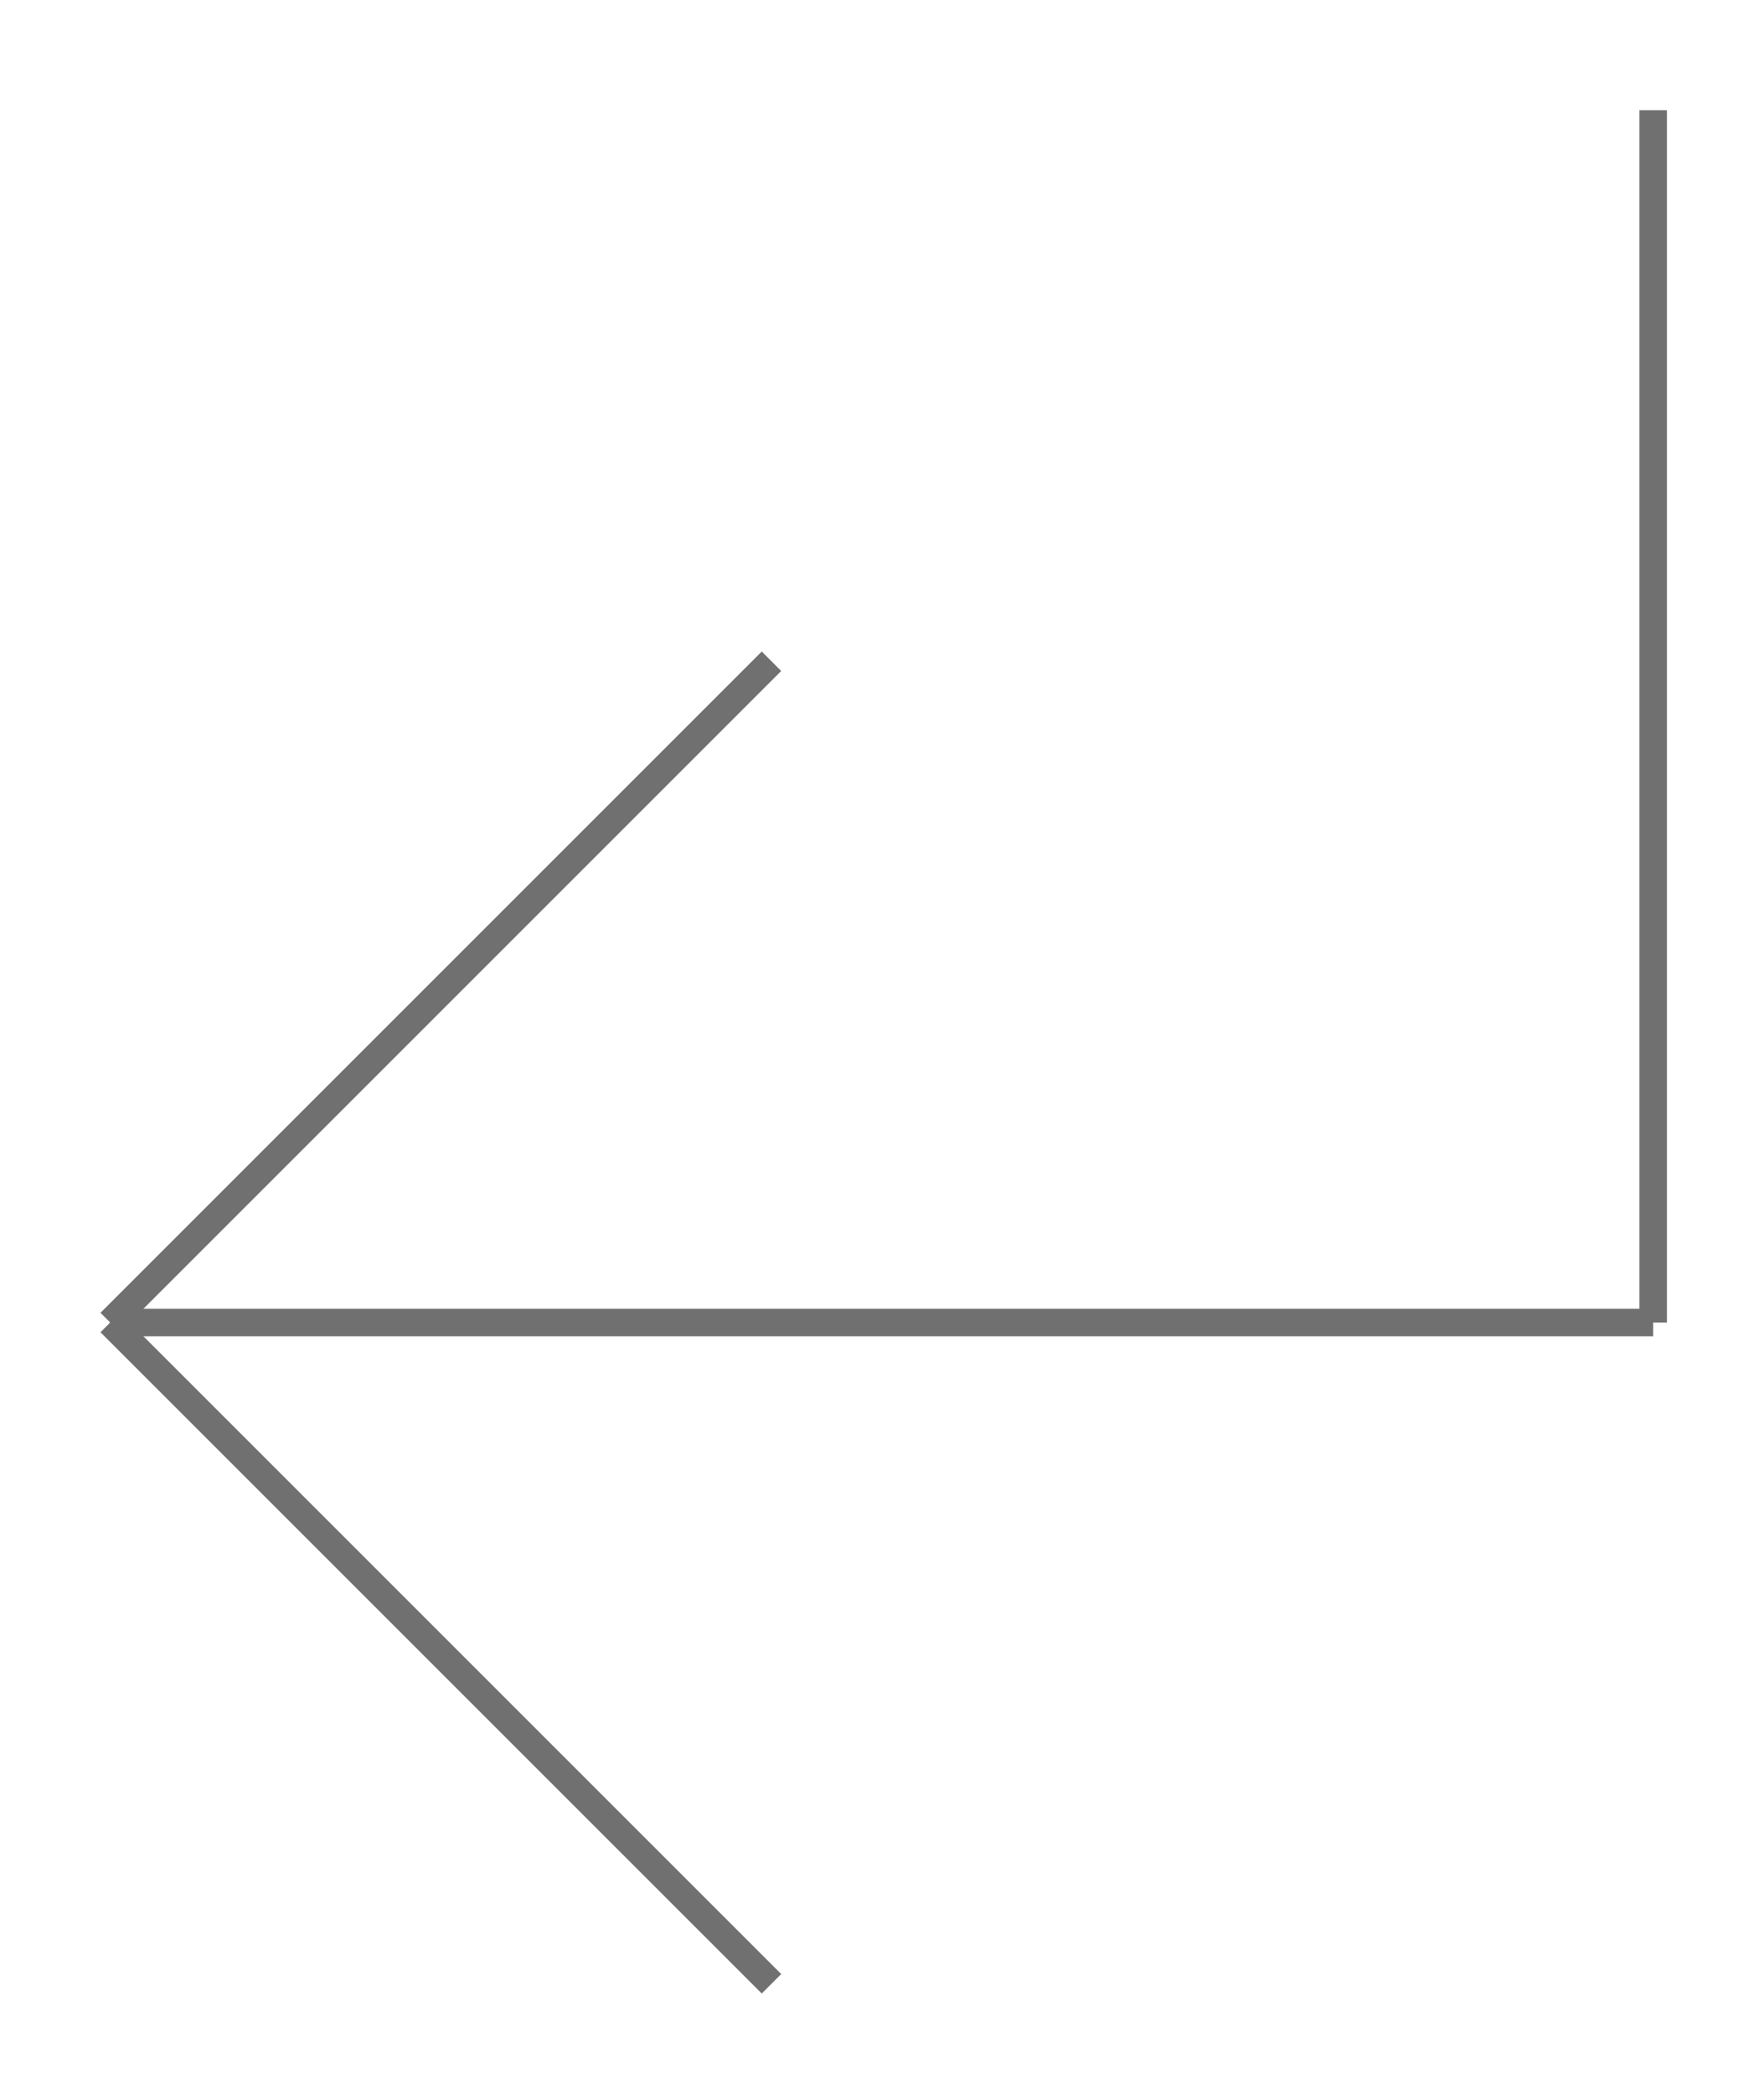
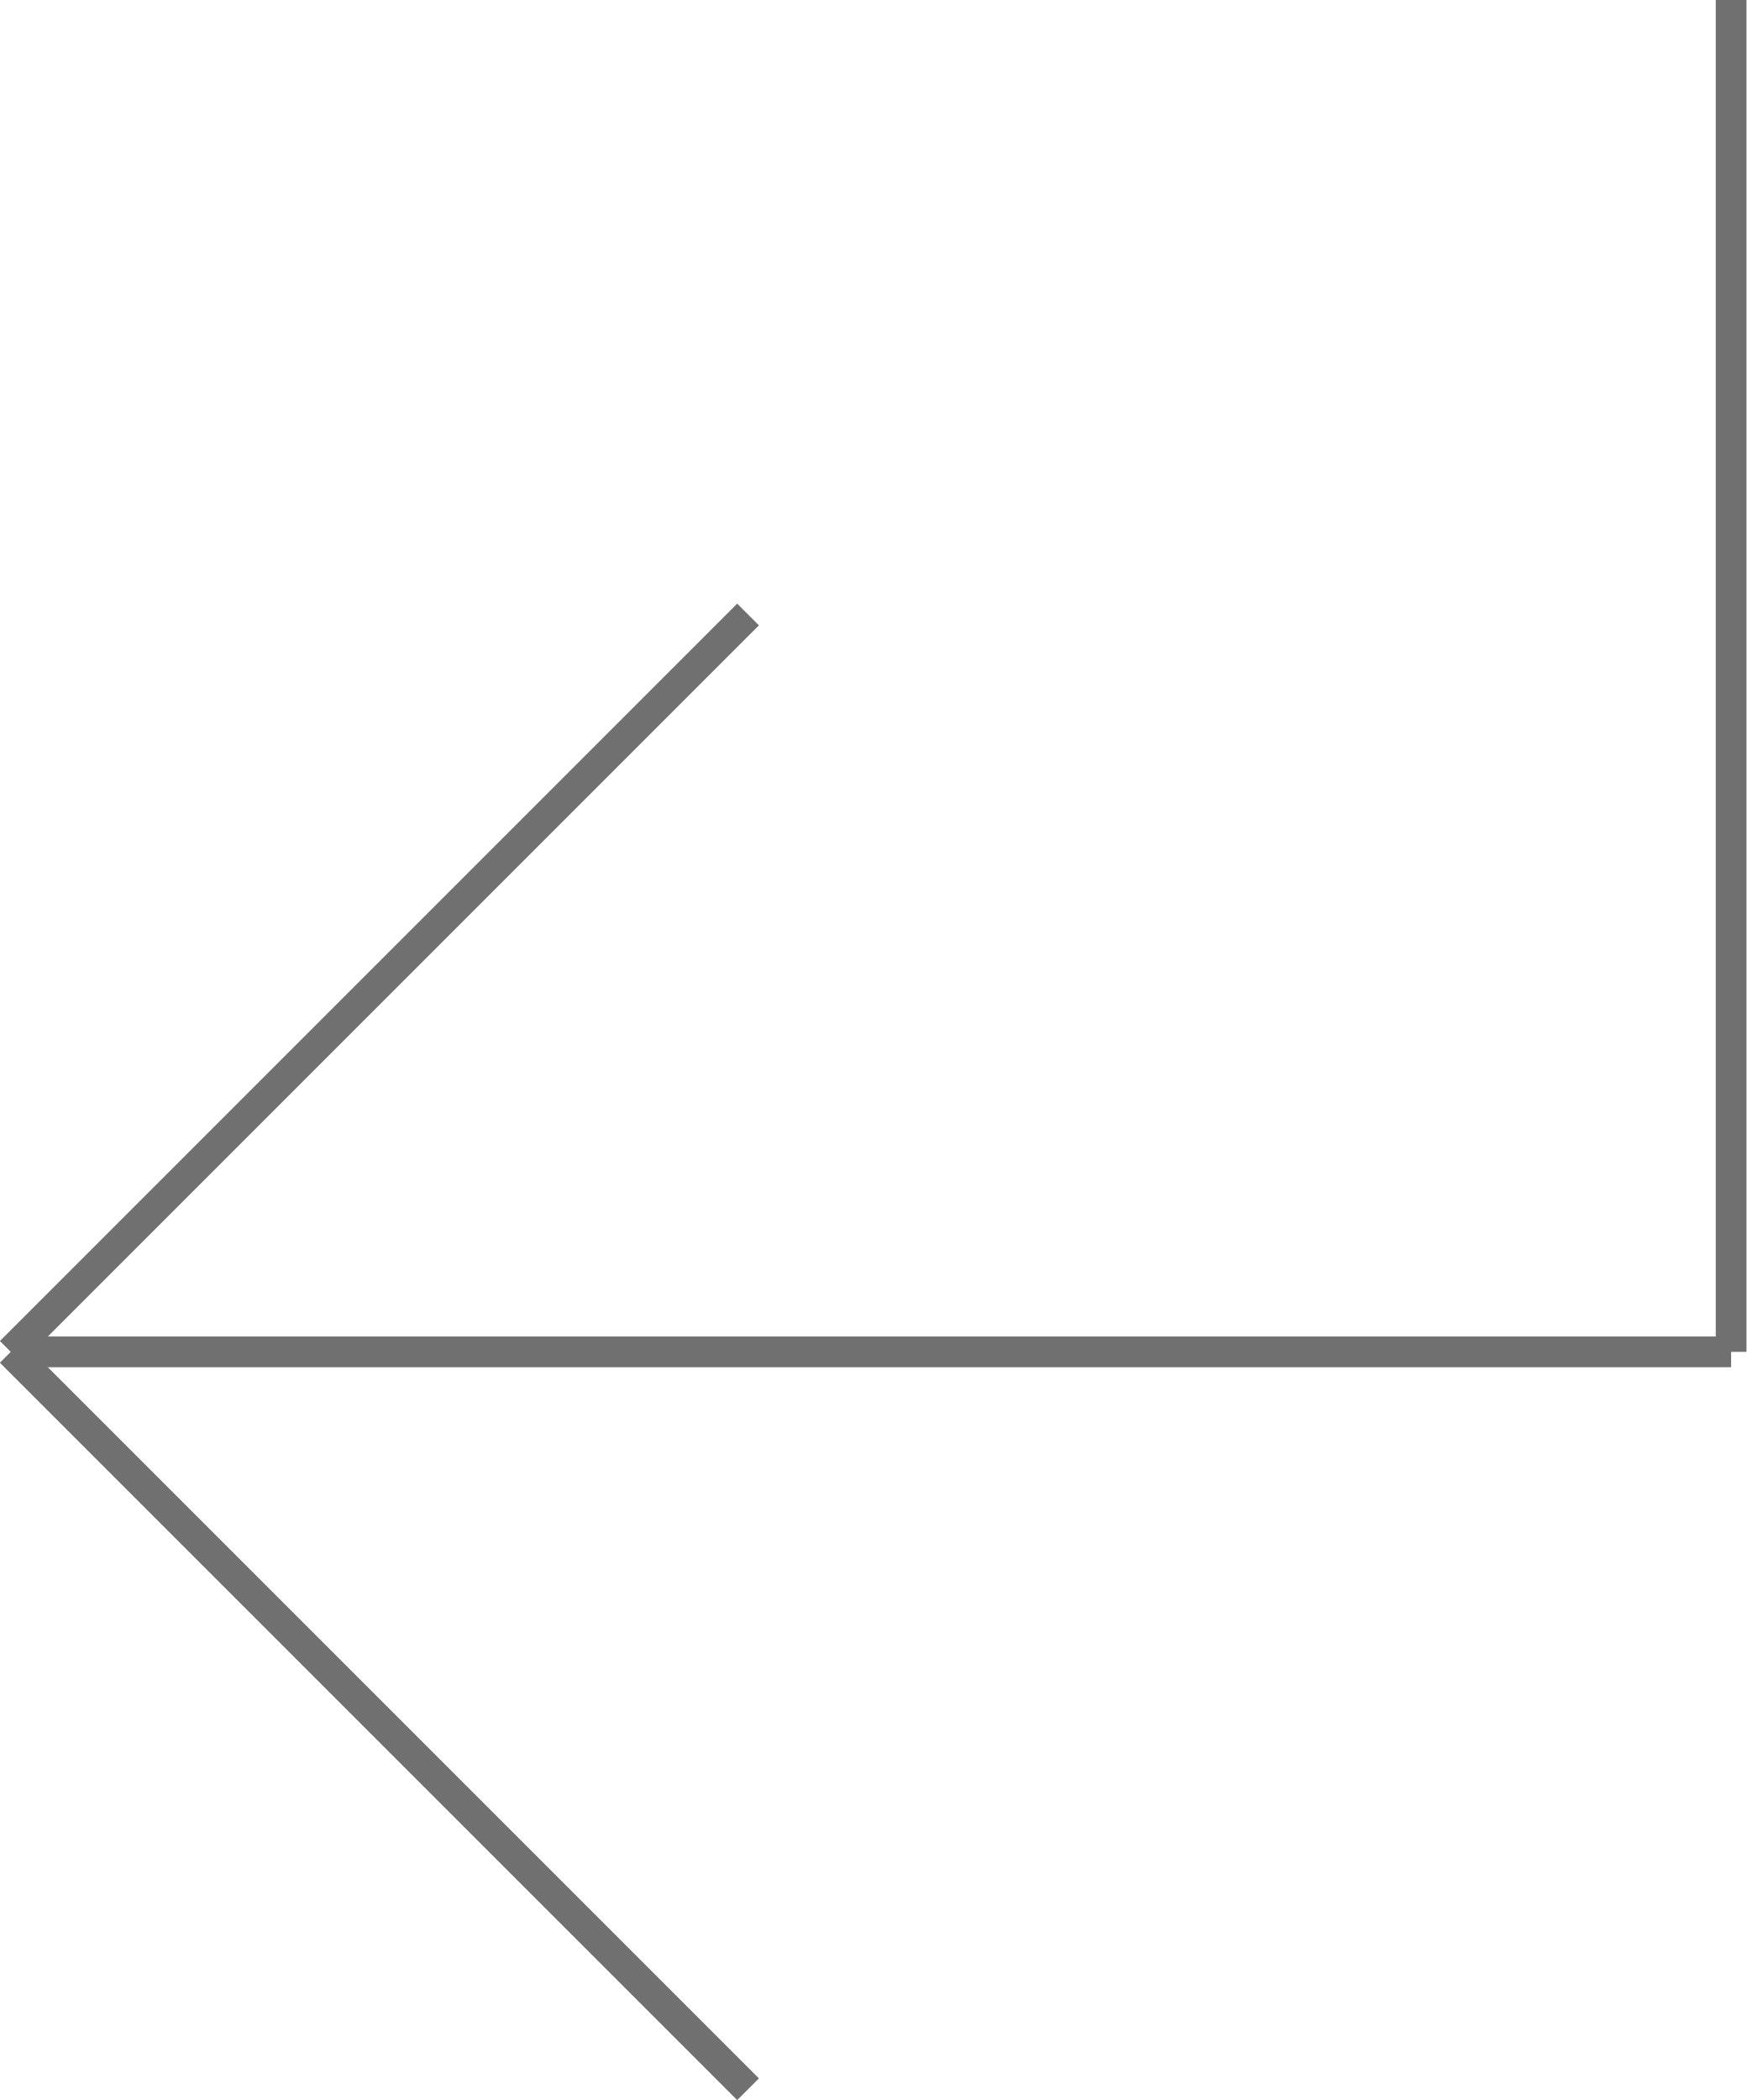
- <svg xmlns="http://www.w3.org/2000/svg" width="128" height="152" viewBox="0 0 128 152">
-   <g id="Fleche_retour" data-name="Fleche retour" transform="translate(-32 -896)">
-     <line id="Ligne_1" data-name="Ligne 1" x2="112" transform="translate(40 992)" fill="none" stroke="#707070" stroke-width="2" />
-     <line id="Ligne_2" data-name="Ligne 2" y1="48" x2="48" transform="translate(40 944)" fill="none" stroke="#707070" stroke-width="2" />
-     <path id="Tracé_39" data-name="Tracé 39" d="M0,0,48,48" transform="translate(40 992)" fill="none" stroke="#707070" stroke-width="2" />
-     <rect id="Rectangle_92" data-name="Rectangle 92" width="128" height="152" transform="translate(32 896)" fill="none" />
-     <line id="Ligne_4" data-name="Ligne 4" y2="88" transform="translate(152 904)" fill="none" stroke="#707070" stroke-width="2" />
-   </g>
+ <svg xmlns="http://www.w3.org/2000/svg" version="1.1" id="Calque_1" x="0px" y="0px" viewBox="0 0 113.7 136.7" style="enable-background:new 0 0 113.7 136.7;" xml:space="preserve">
+   <style type="text/css">
+ 	.st0{fill:none;stroke:#707070;stroke-width:2;}
+ </style>
+   <line id="Ligne_1" class="st0" x1="0.7" y1="88" x2="112.7" y2="88" />
+   <line id="Ligne_2" class="st0" x1="0.7" y1="88" x2="48.7" y2="40" />
+   <path id="Tracé_39" class="st0" d="M0.7,88l48,48" />
+   <line id="Ligne_4" class="st0" x1="112.7" y1="0" x2="112.7" y2="88" />
</svg>
